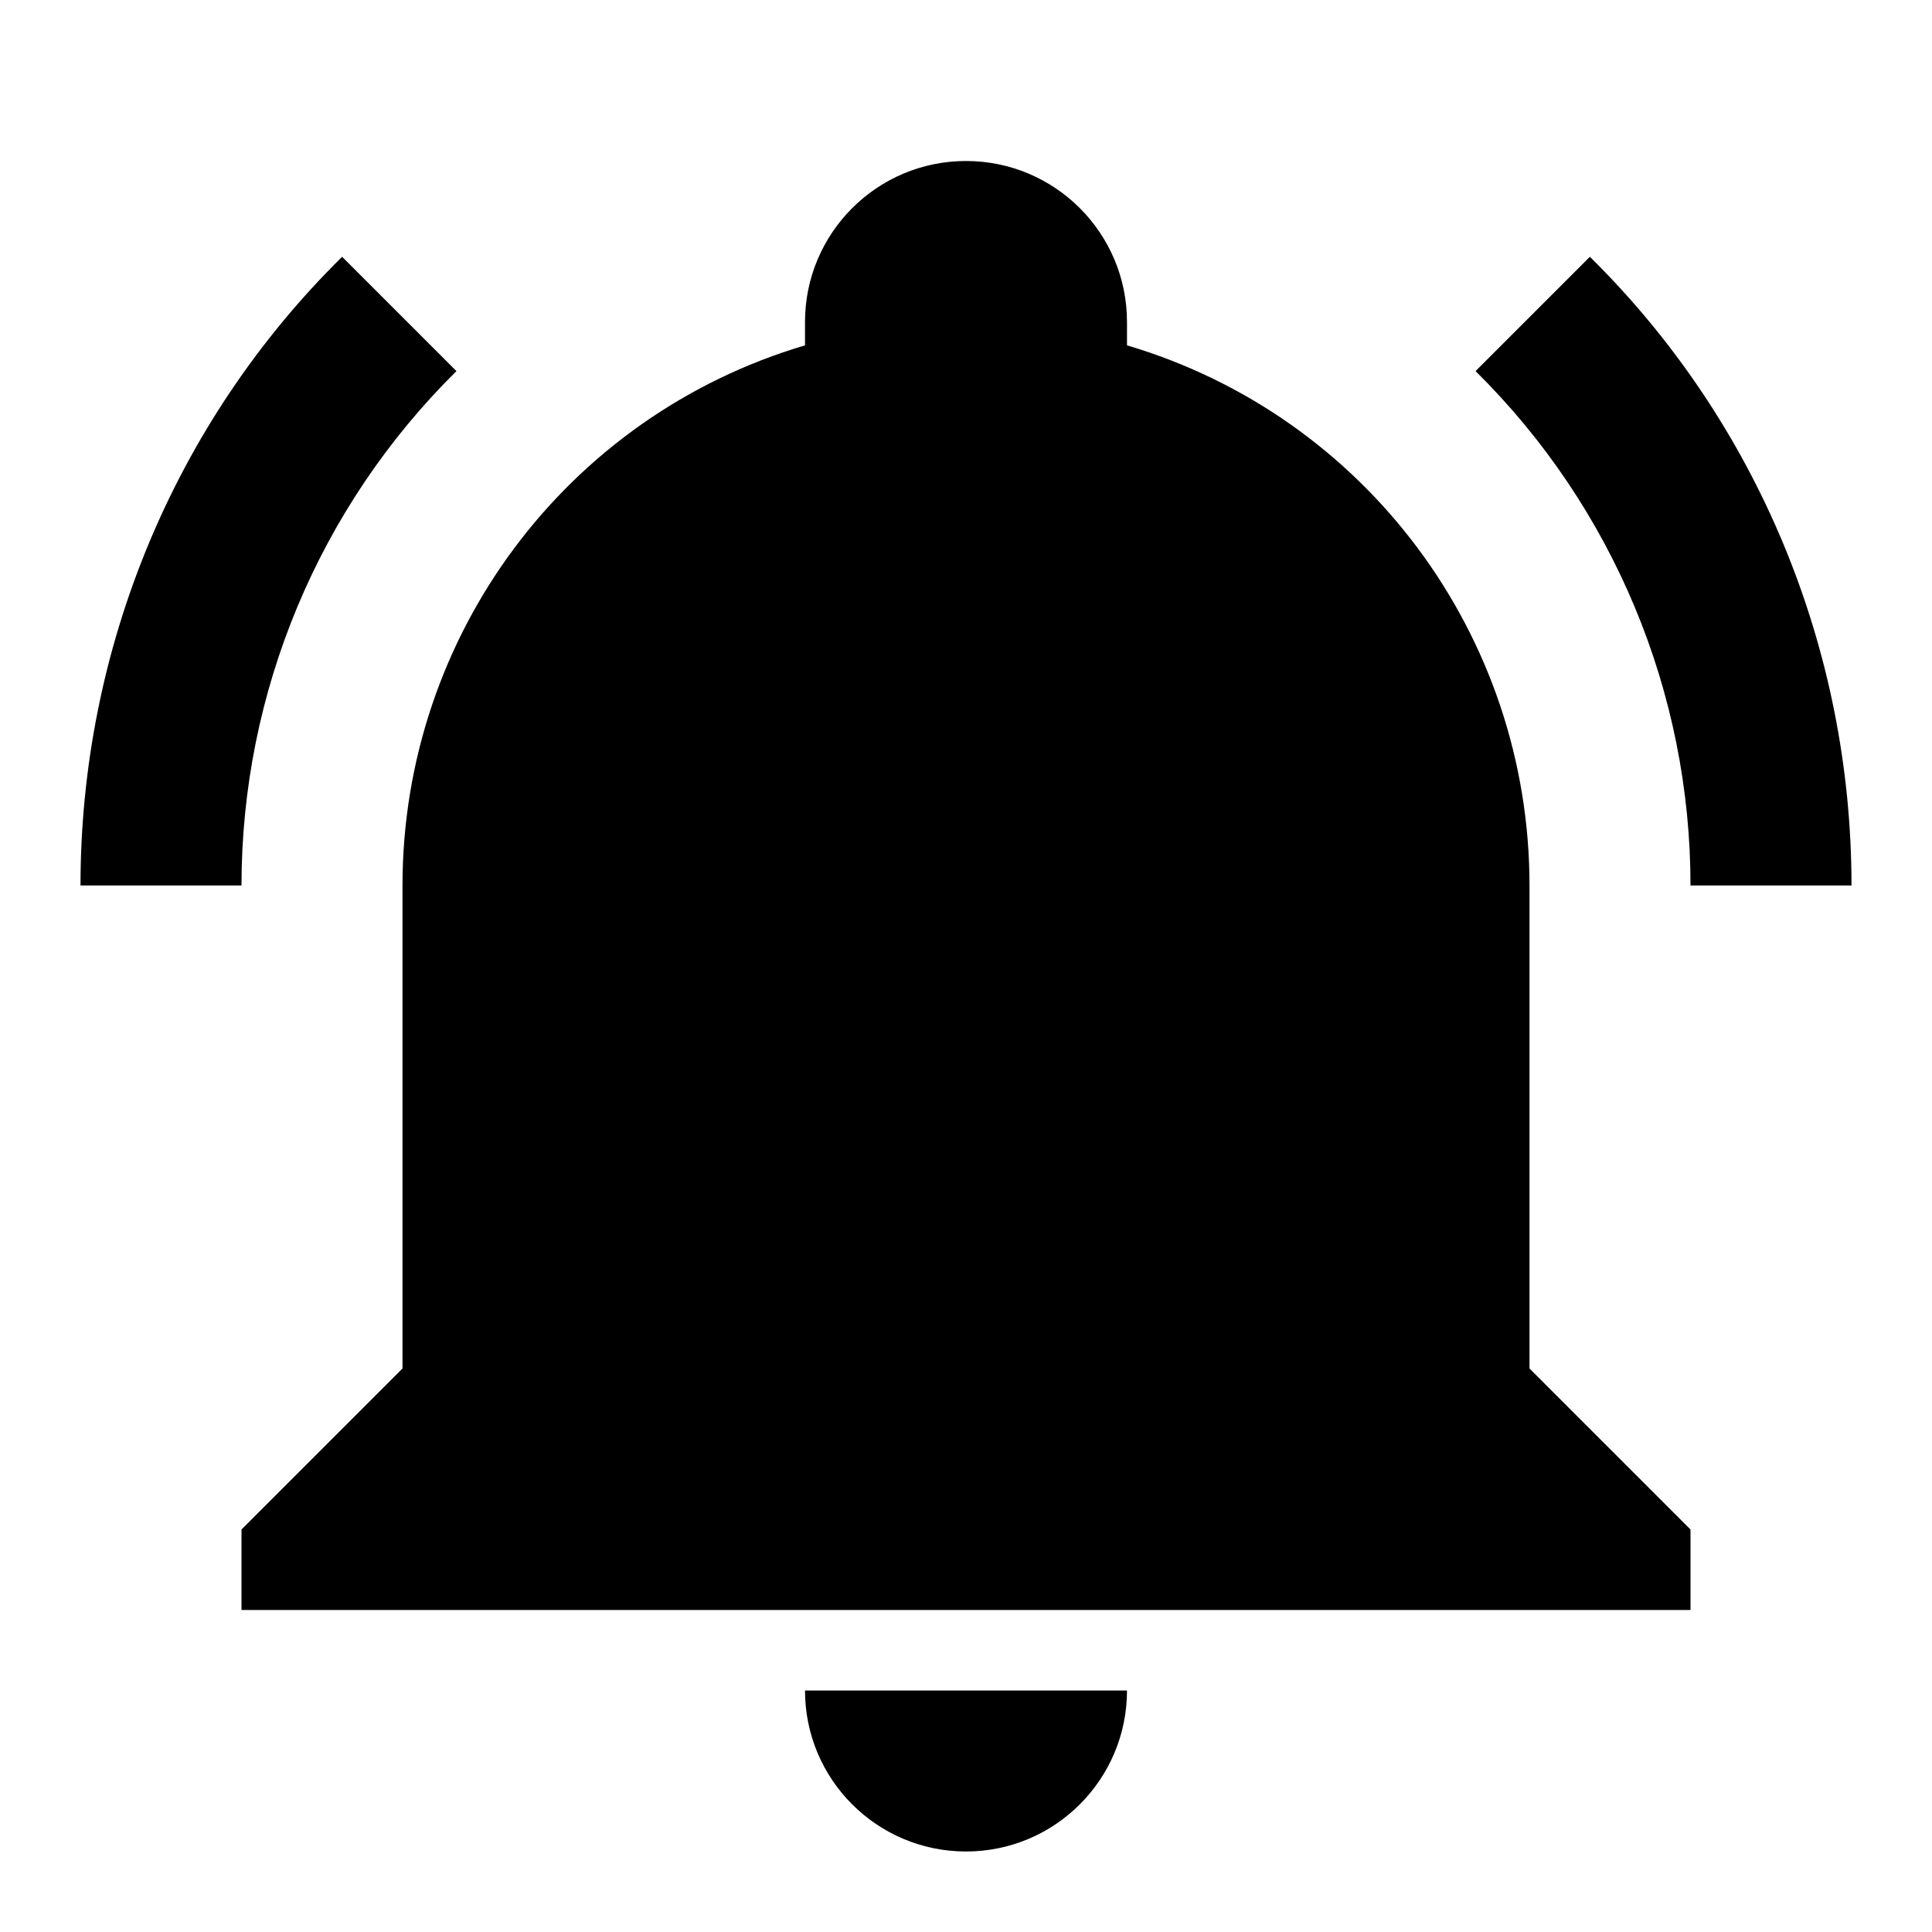
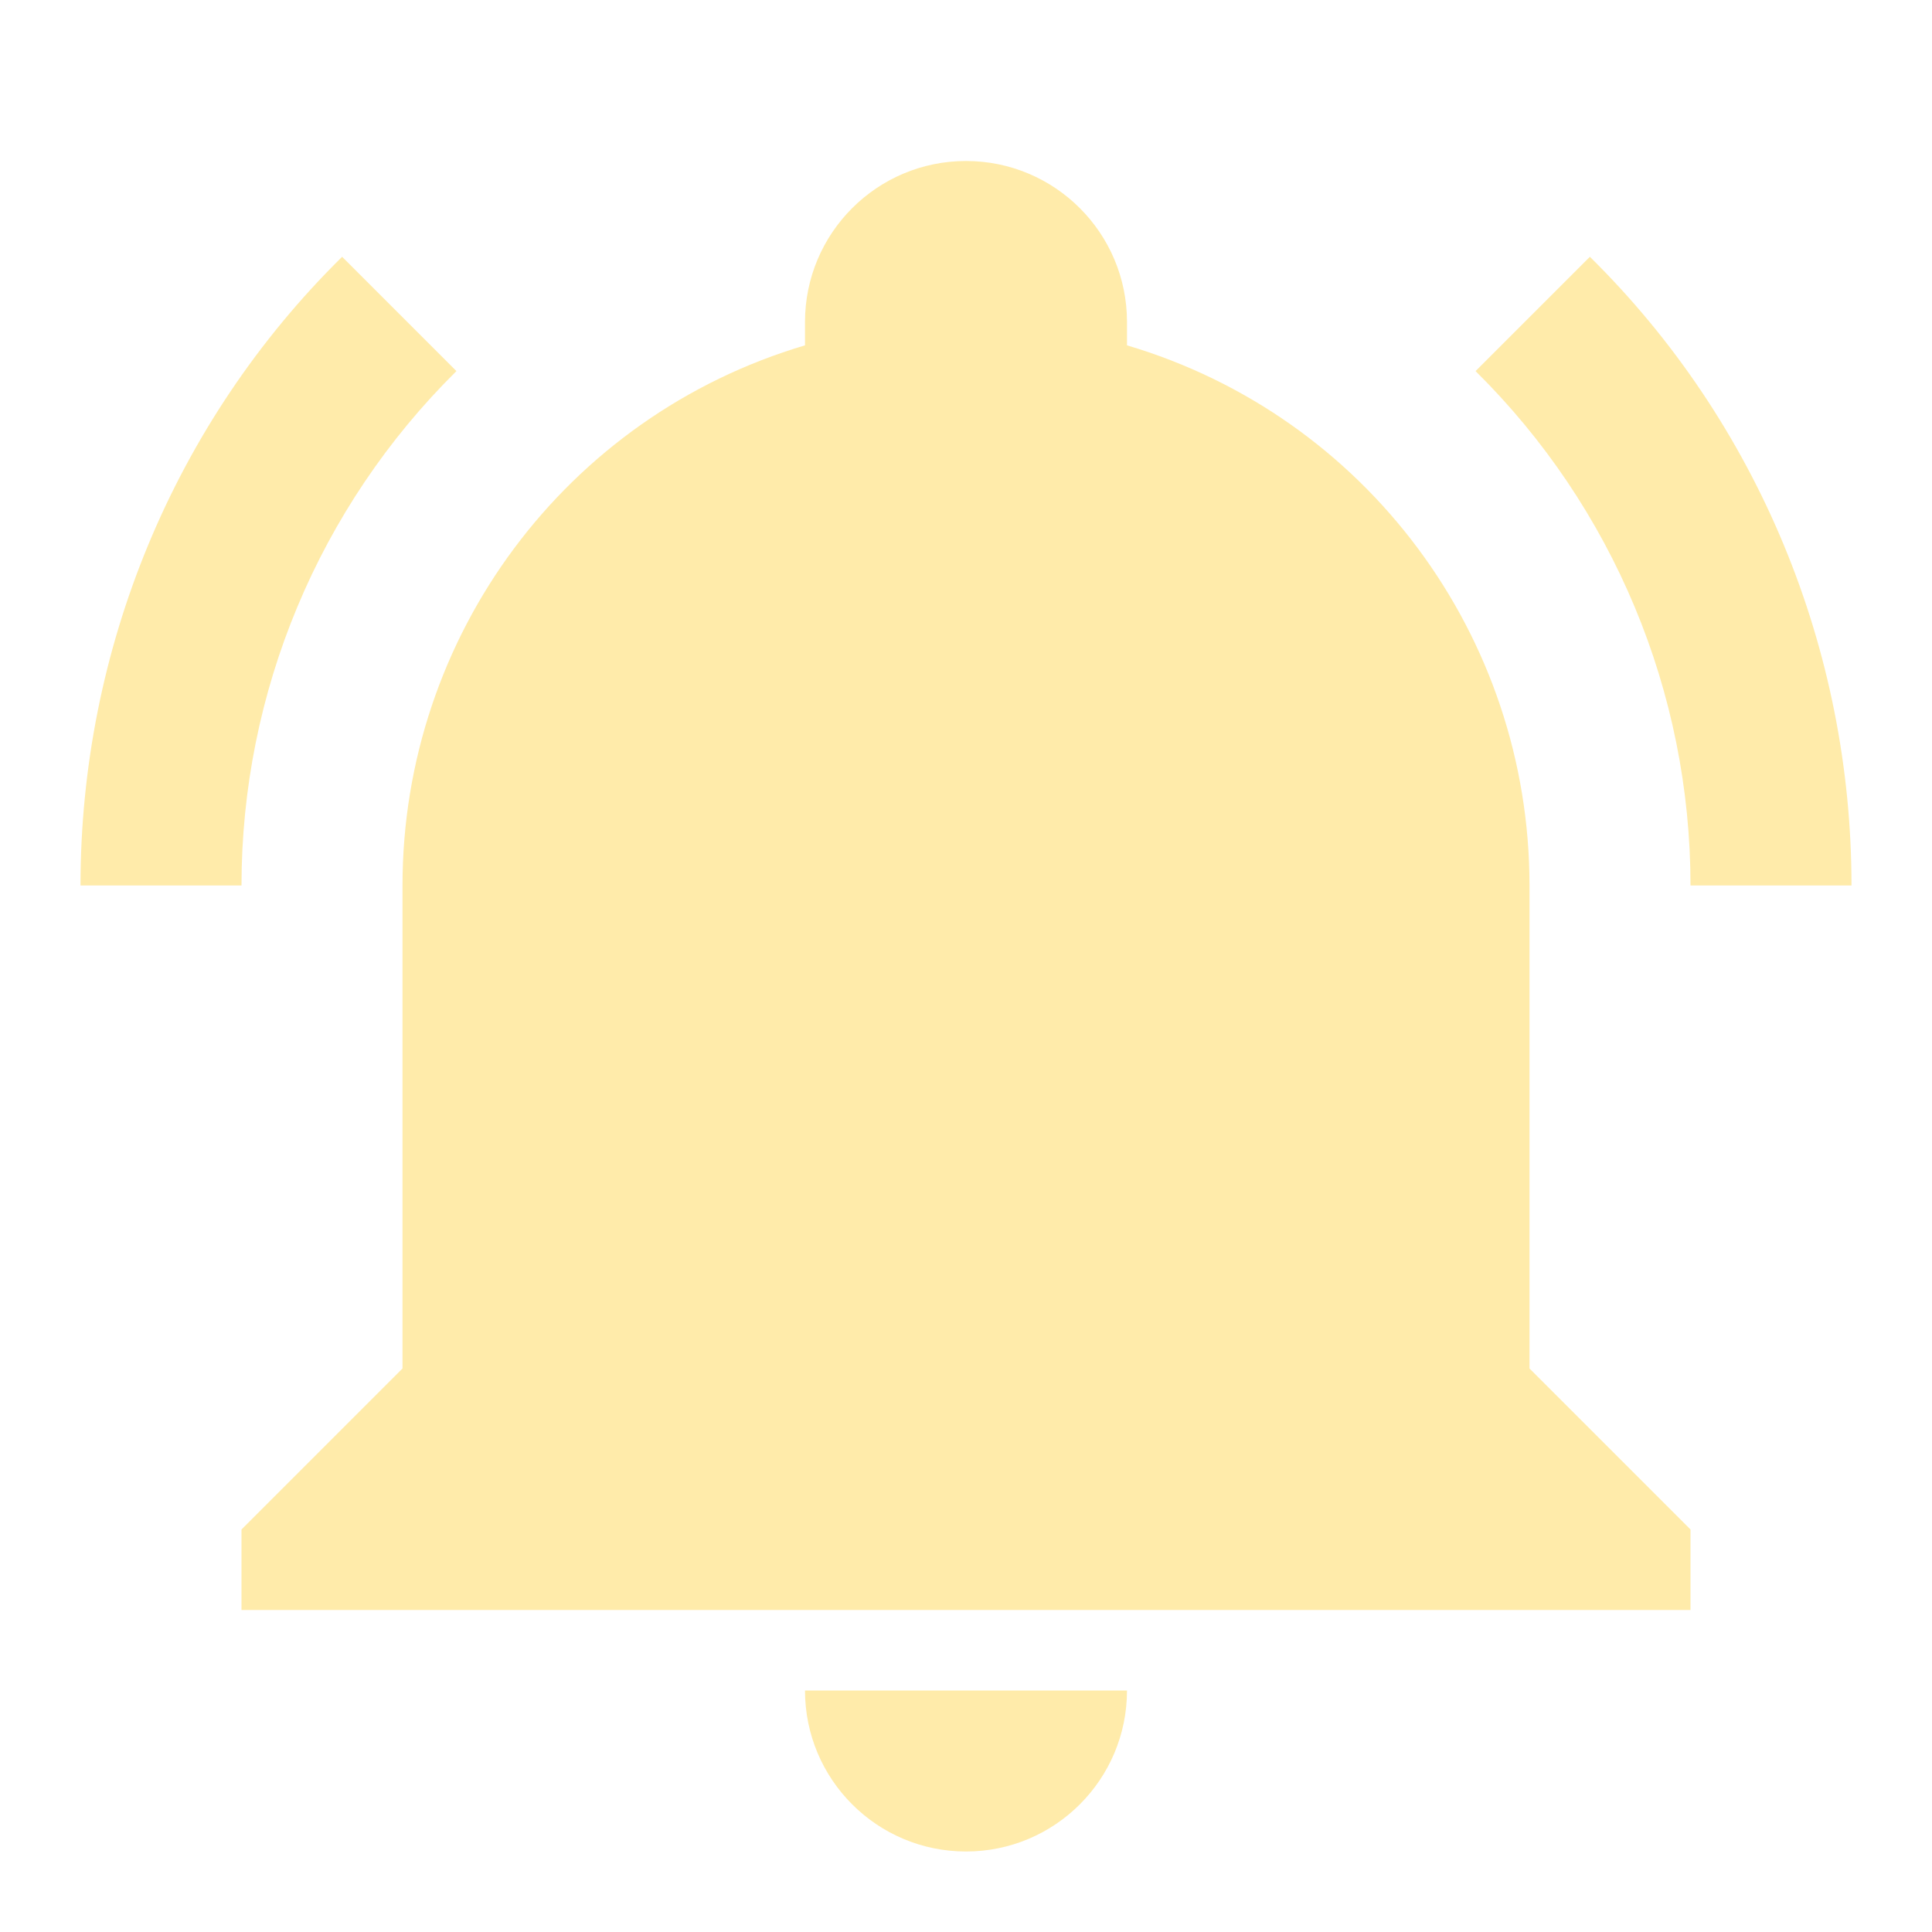
<svg xmlns="http://www.w3.org/2000/svg" viewBox="0 0 24 24">
-   <path d="M21,19V20H3V19L5,17V11C5,7.9 7.03,5.17 10,4.29C10,4.19 10,4.1 10,4A2,2 0 0,1 12,2A2,2 0 0,1 14,4C14,4.1 14,4.19 14,4.29C16.97,5.17 19,7.9 19,11V17L21,19M14,21A2,2 0 0,1 12,23A2,2 0 0,1 10,21M19.75,3.19L18.33,4.61C20.04,6.3 21,8.6 21,11H23C23,8.07 21.84,5.25 19.75,3.19M1,11H3C3,8.6 3.96,6.3 5.67,4.61L4.25,3.19C2.16,5.25 1,8.07 1,11Z" />
+   <path fill="#FFEBAA" d="M21,19V20H3V19L5,17V11C5,7.9 7.03,5.17 10,4.29C10,4.19 10,4.1 10,4A2,2 0 0,1 12,2A2,2 0 0,1 14,4C14,4.1 14,4.19 14,4.29C16.97,5.17 19,7.9 19,11V17L21,19M14,21A2,2 0 0,1 12,23A2,2 0 0,1 10,21M19.75,3.19L18.33,4.61C20.04,6.3 21,8.6 21,11H23C23,8.07 21.84,5.25 19.75,3.19M1,11H3C3,8.6 3.96,6.3 5.67,4.61L4.25,3.19C2.16,5.25 1,8.07 1,11Z" />
</svg>
